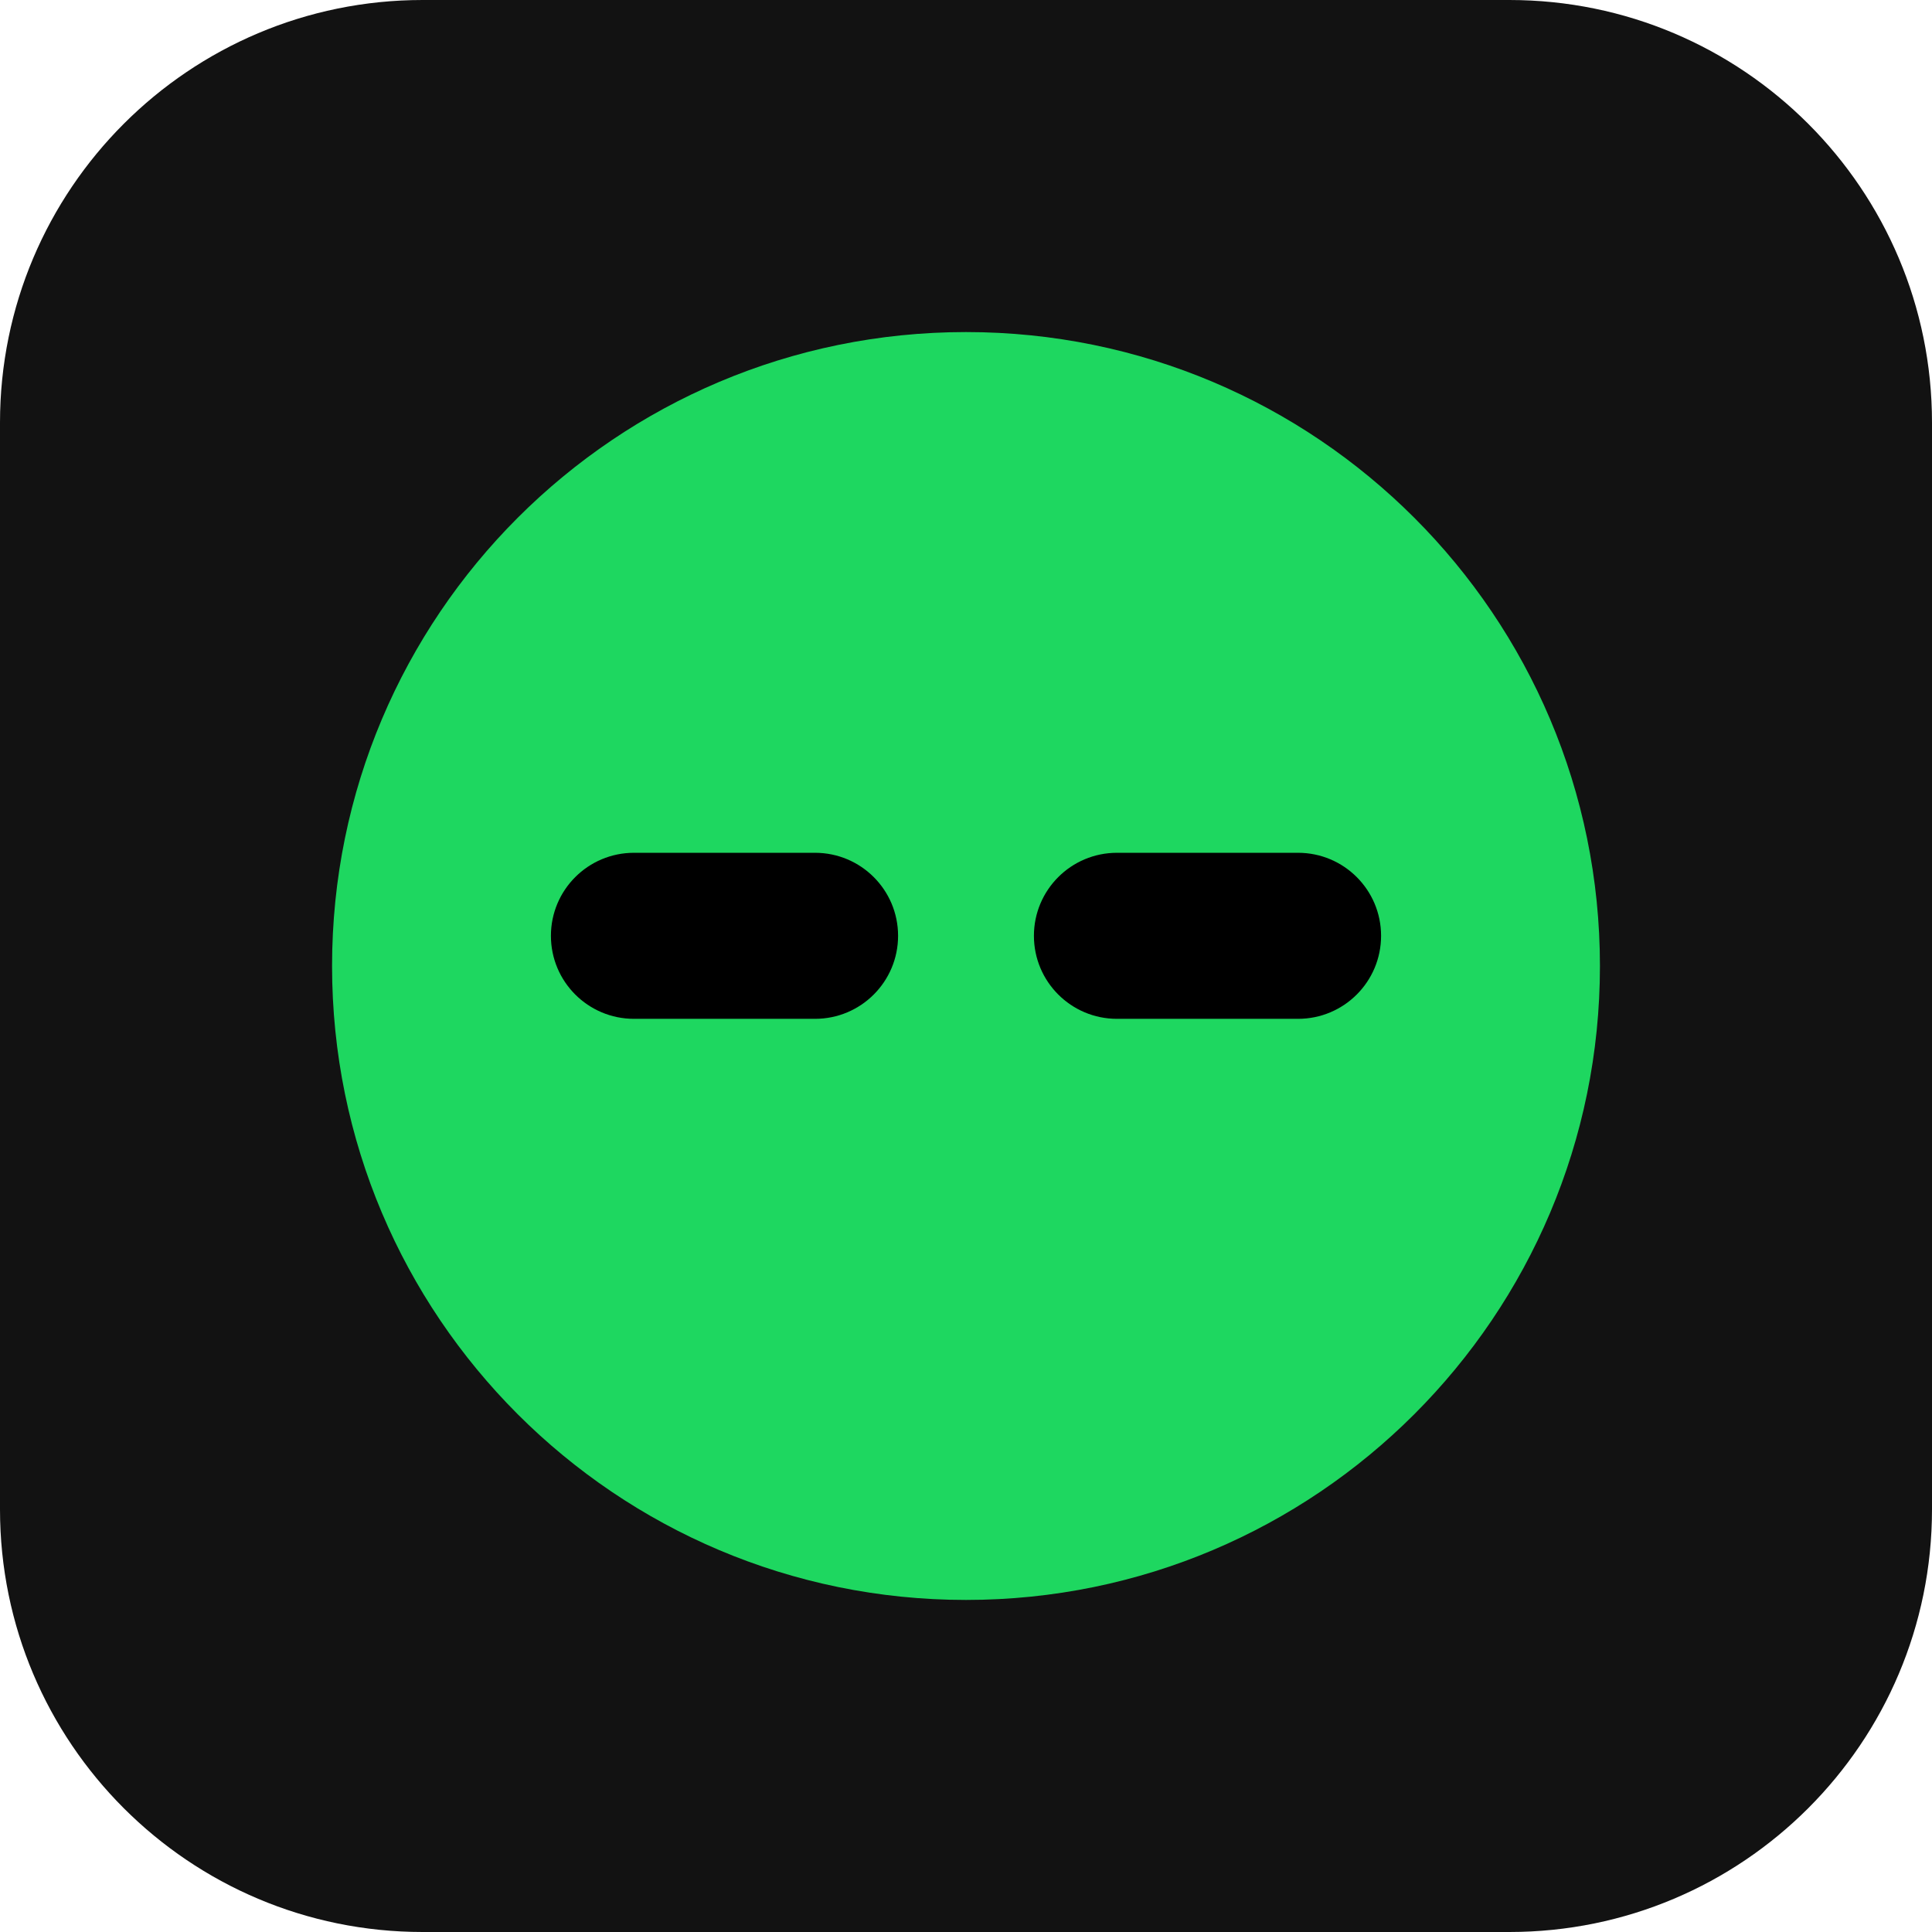
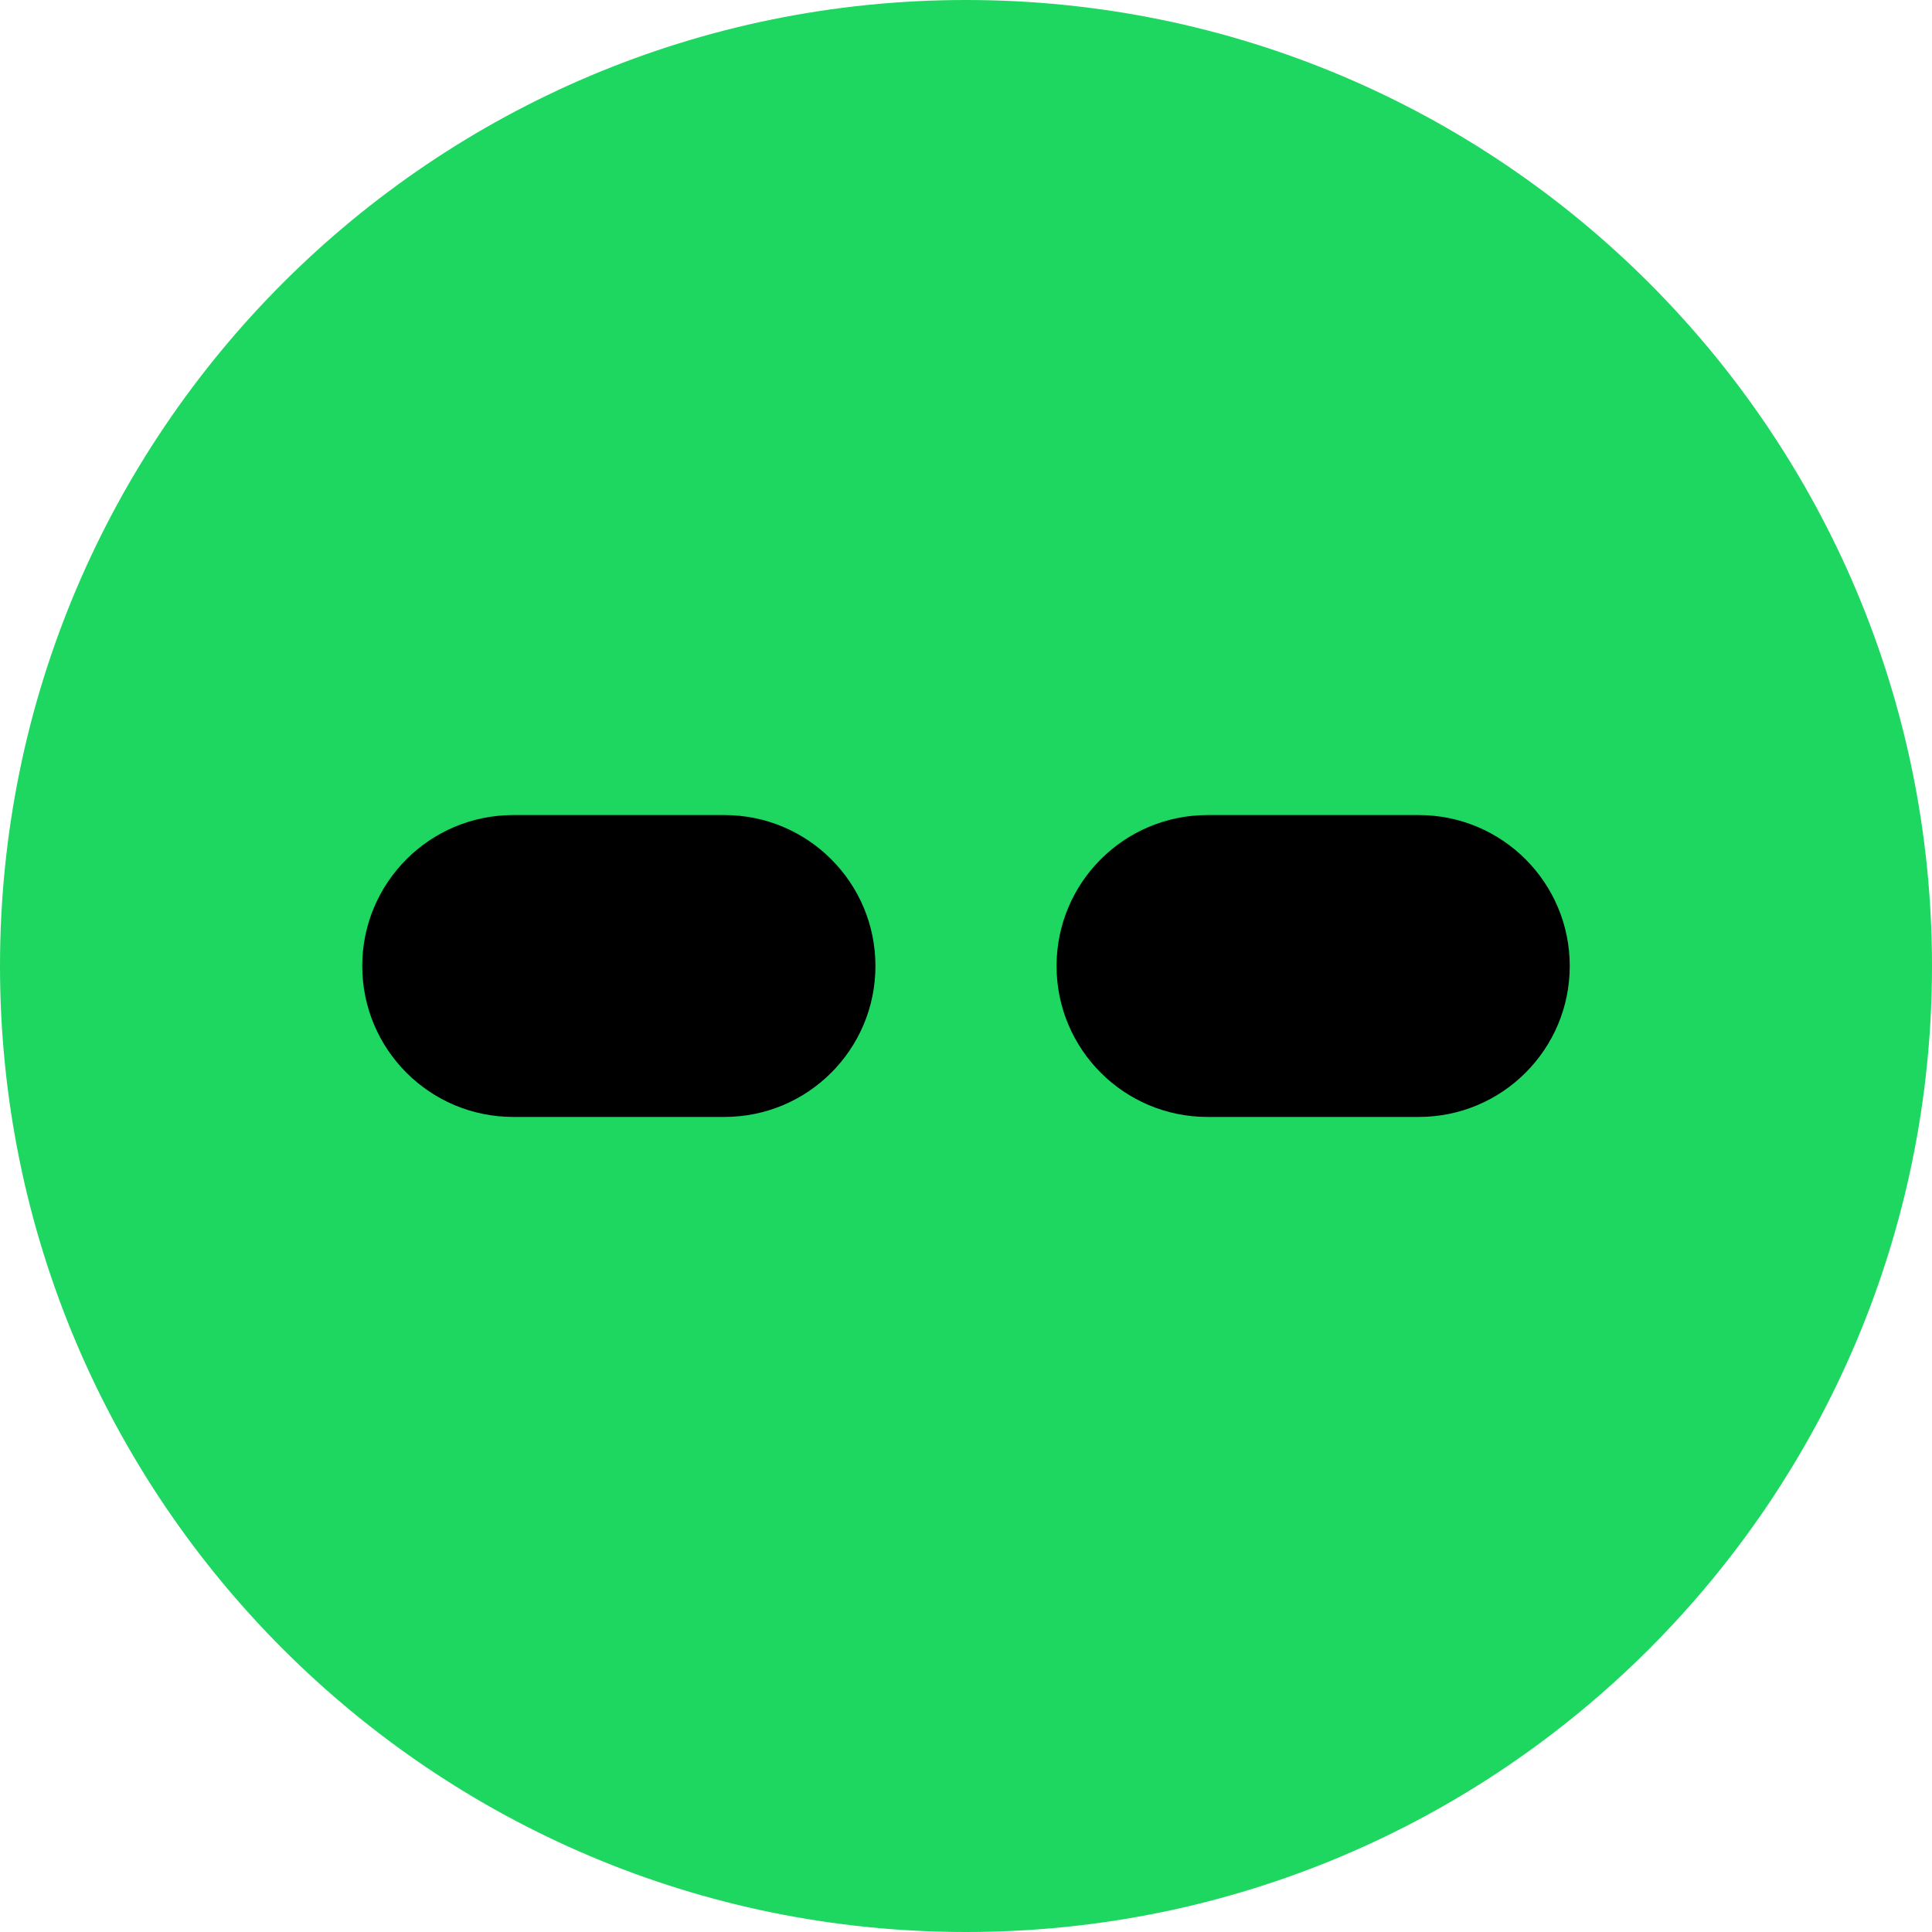
- <svg xmlns="http://www.w3.org/2000/svg" viewBox="0 0 512 512">
-   <rect width="512" height="512" rx="112" fill="#121212" />
-   <circle cx="256" cy="256" r="168" fill="#1ed760" />
-   <rect x="146" y="226" width="92" height="44" rx="22" fill="#000" />
-   <rect x="274" y="226" width="92" height="44" rx="22" fill="#000" />
+ <svg xmlns="http://www.w3.org/2000/svg" viewBox="0 0 32 32">
+   <circle cx="16" cy="16" r="16" fill="#1ed760" />
+   <rect x="6" y="13.5" width="8.5" height="5" rx="2.5" fill="#000" />
+   <rect x="17.5" y="13.5" width="8.5" height="5" rx="2.5" fill="#000" />
</svg>
